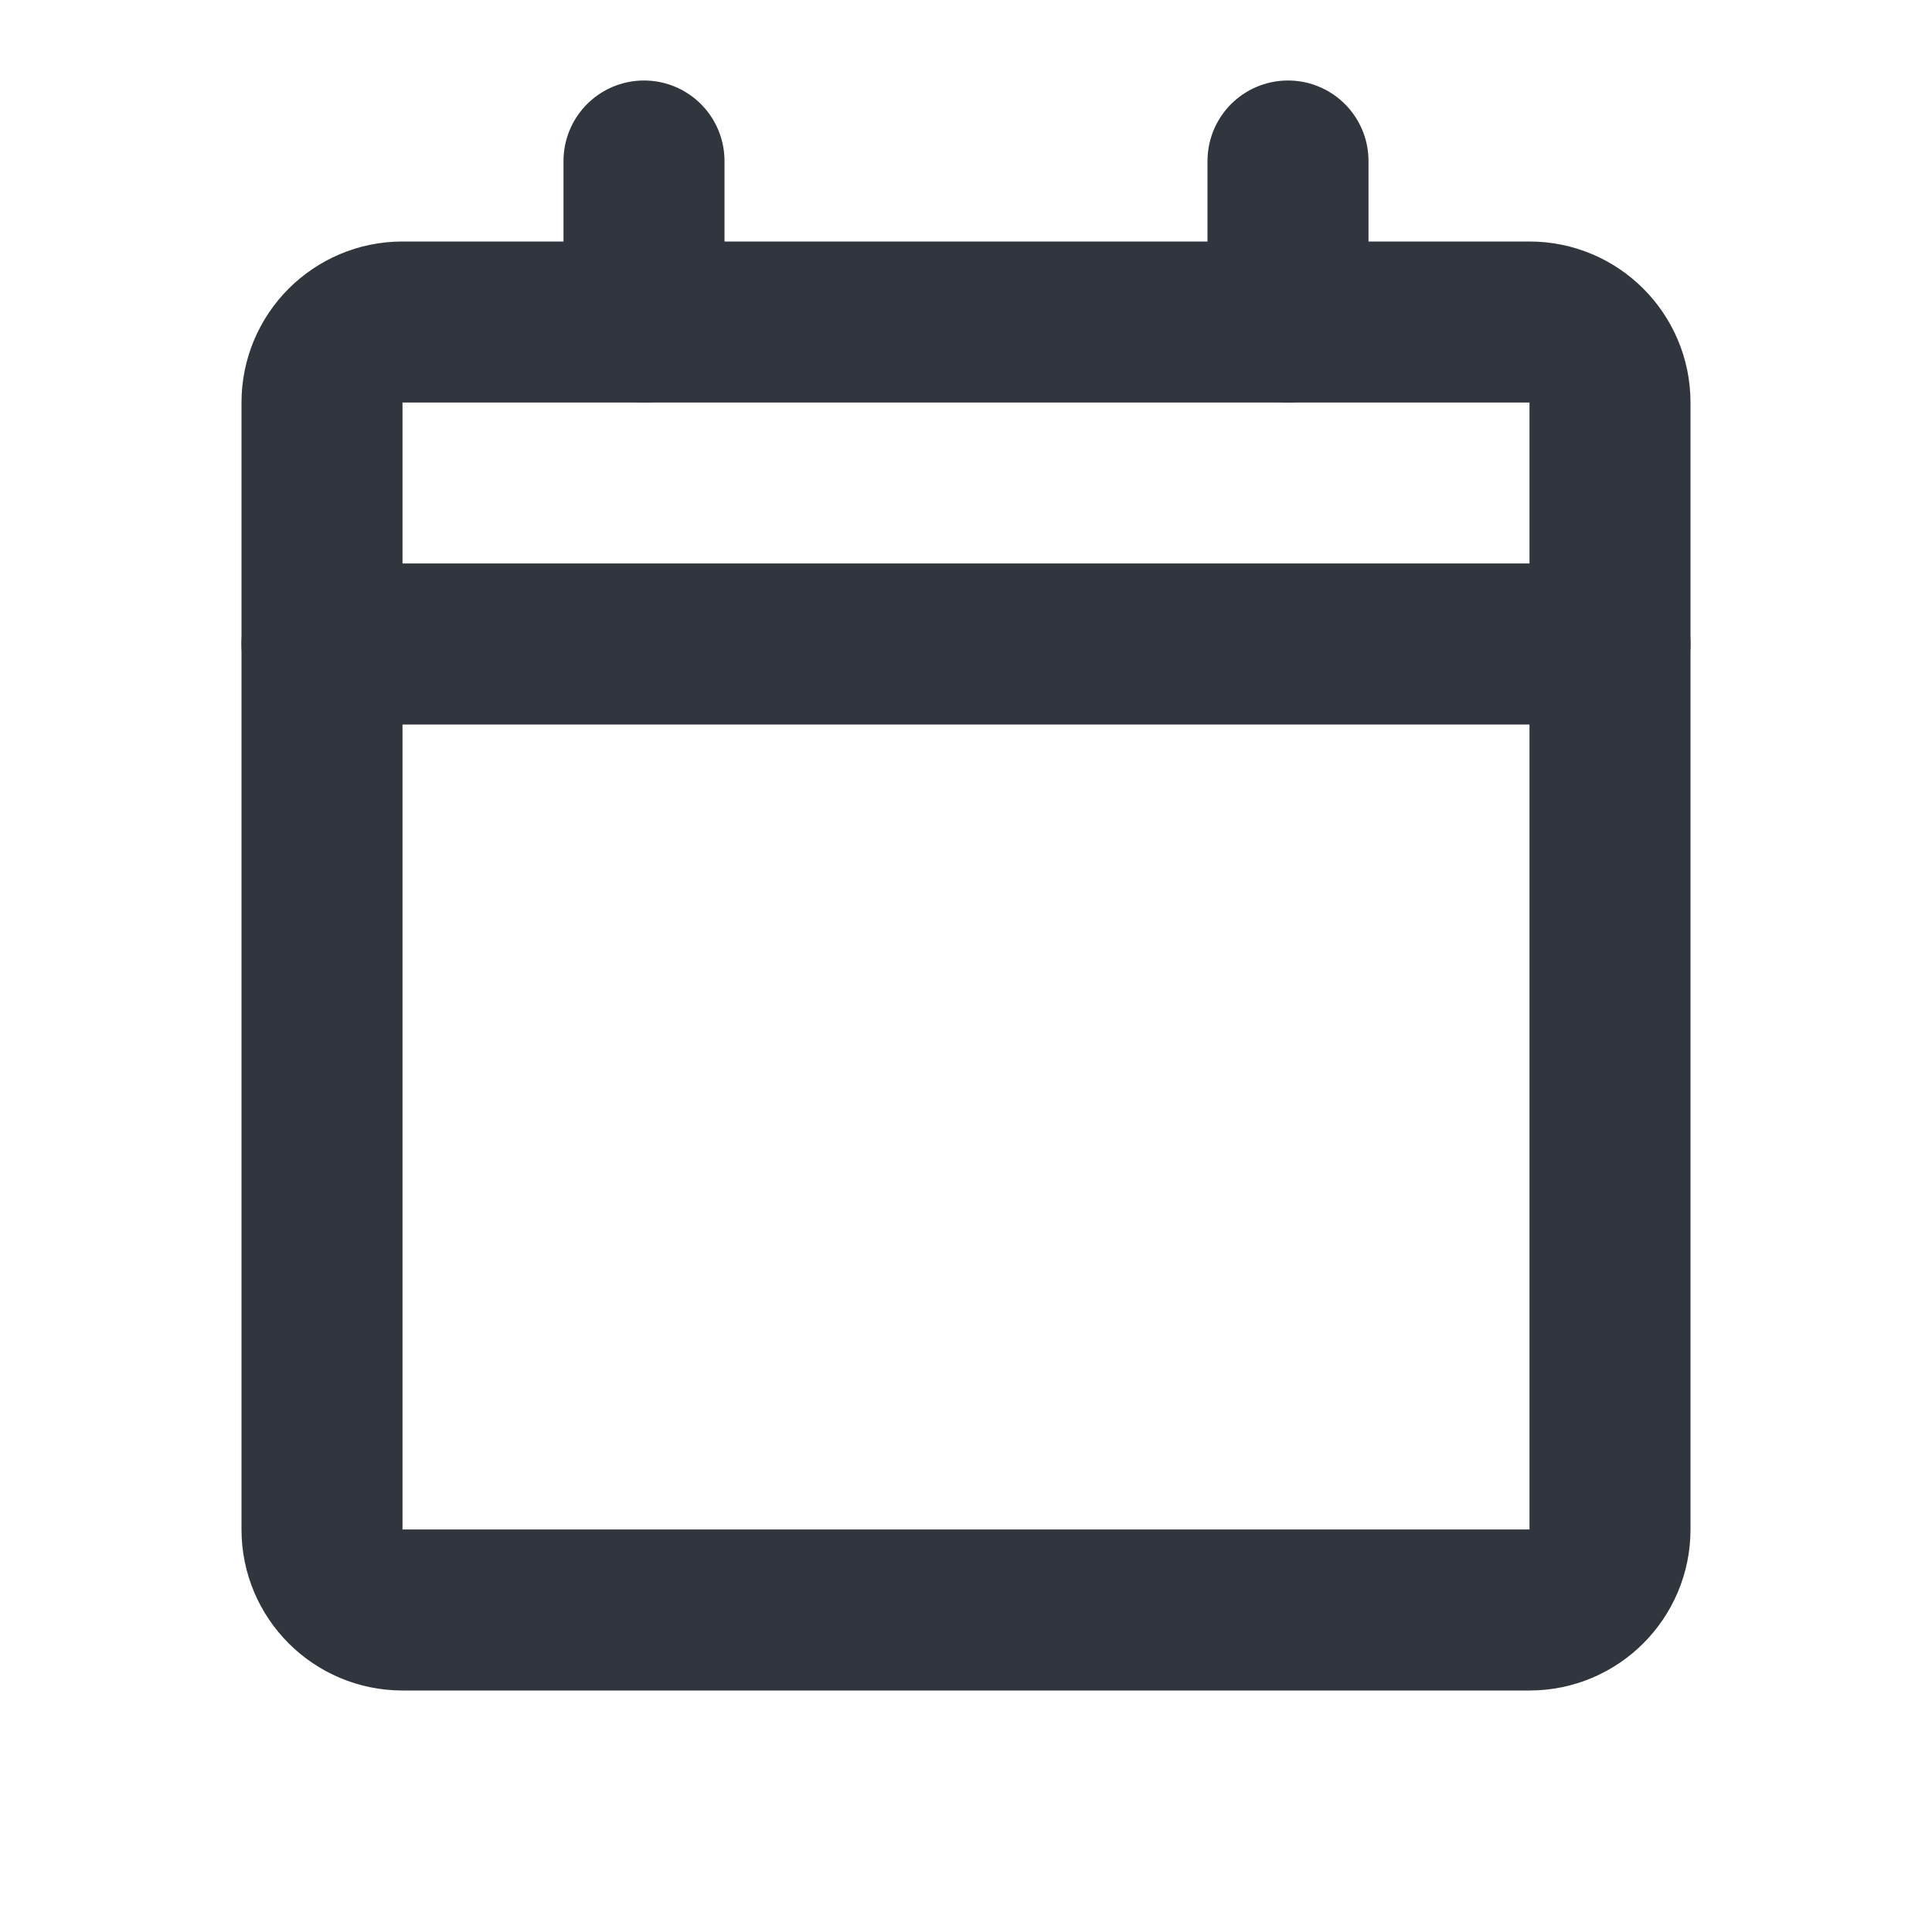
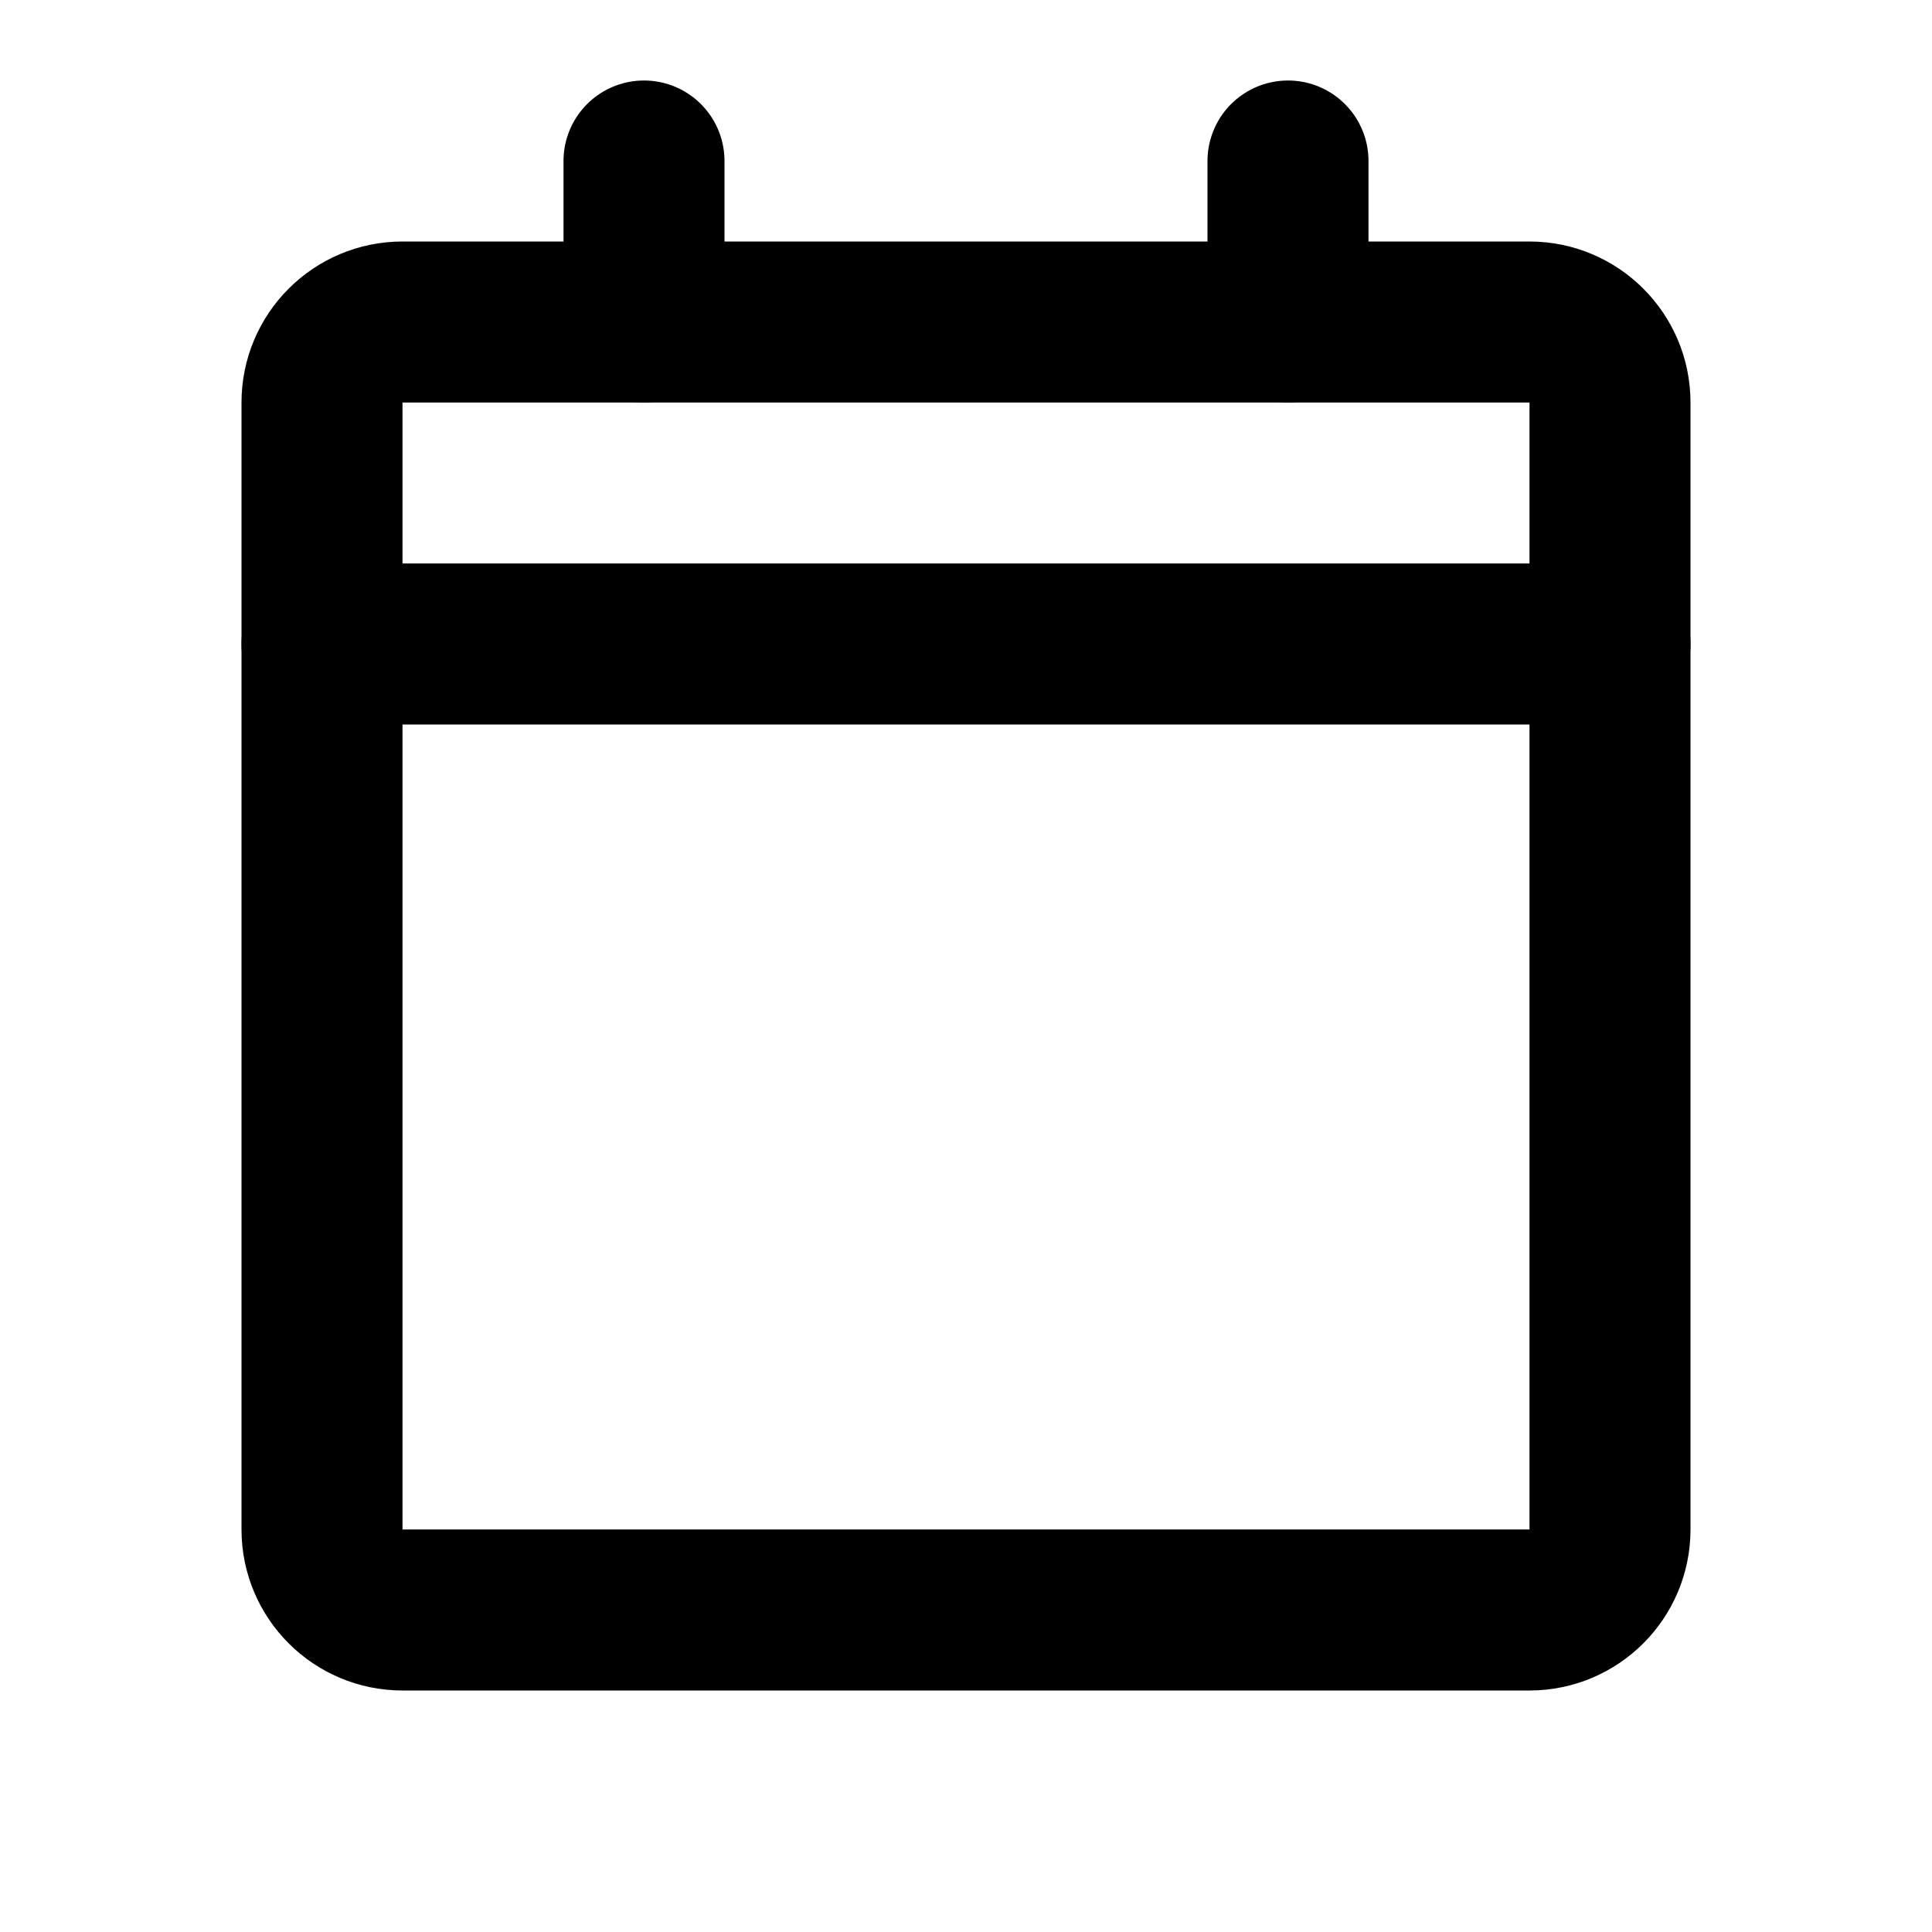
<svg xmlns="http://www.w3.org/2000/svg" width="24" height="24" viewBox="0 0 24 24" fill="none">
-   <path d="M4 8H20" stroke="#30353E" stroke-width="2" stroke-linecap="round" stroke-linejoin="round" />
-   <path d="M19 4H5C4.448 4 4 4.448 4 5V19C4 19.552 4.448 20 5 20H19C19.552 20 20 19.552 20 19V5C20 4.448 19.552 4 19 4Z" stroke="#30353E" stroke-width="2" stroke-linecap="round" stroke-linejoin="round" />
-   <path d="M16 2V4" stroke="#30353E" stroke-width="2" stroke-linecap="round" stroke-linejoin="round" />
-   <path d="M8 2V4" stroke="#30353E" stroke-width="2" stroke-linecap="round" stroke-linejoin="round" />
+   <path d="M4 8H20" stroke="currentColor" stroke-width="2" stroke-linecap="round" stroke-linejoin="round" />
+   <path d="M19 4H5C4.448 4 4 4.448 4 5V19C4 19.552 4.448 20 5 20H19C19.552 20 20 19.552 20 19V5C20 4.448 19.552 4 19 4Z" stroke="currentColor" stroke-width="2" stroke-linecap="round" stroke-linejoin="round" />
+   <path d="M16 2V4" stroke="currentColor" stroke-width="2" stroke-linecap="round" stroke-linejoin="round" />
+   <path d="M8 2V4" stroke="currentColor" stroke-width="2" stroke-linecap="round" stroke-linejoin="round" />
</svg>
